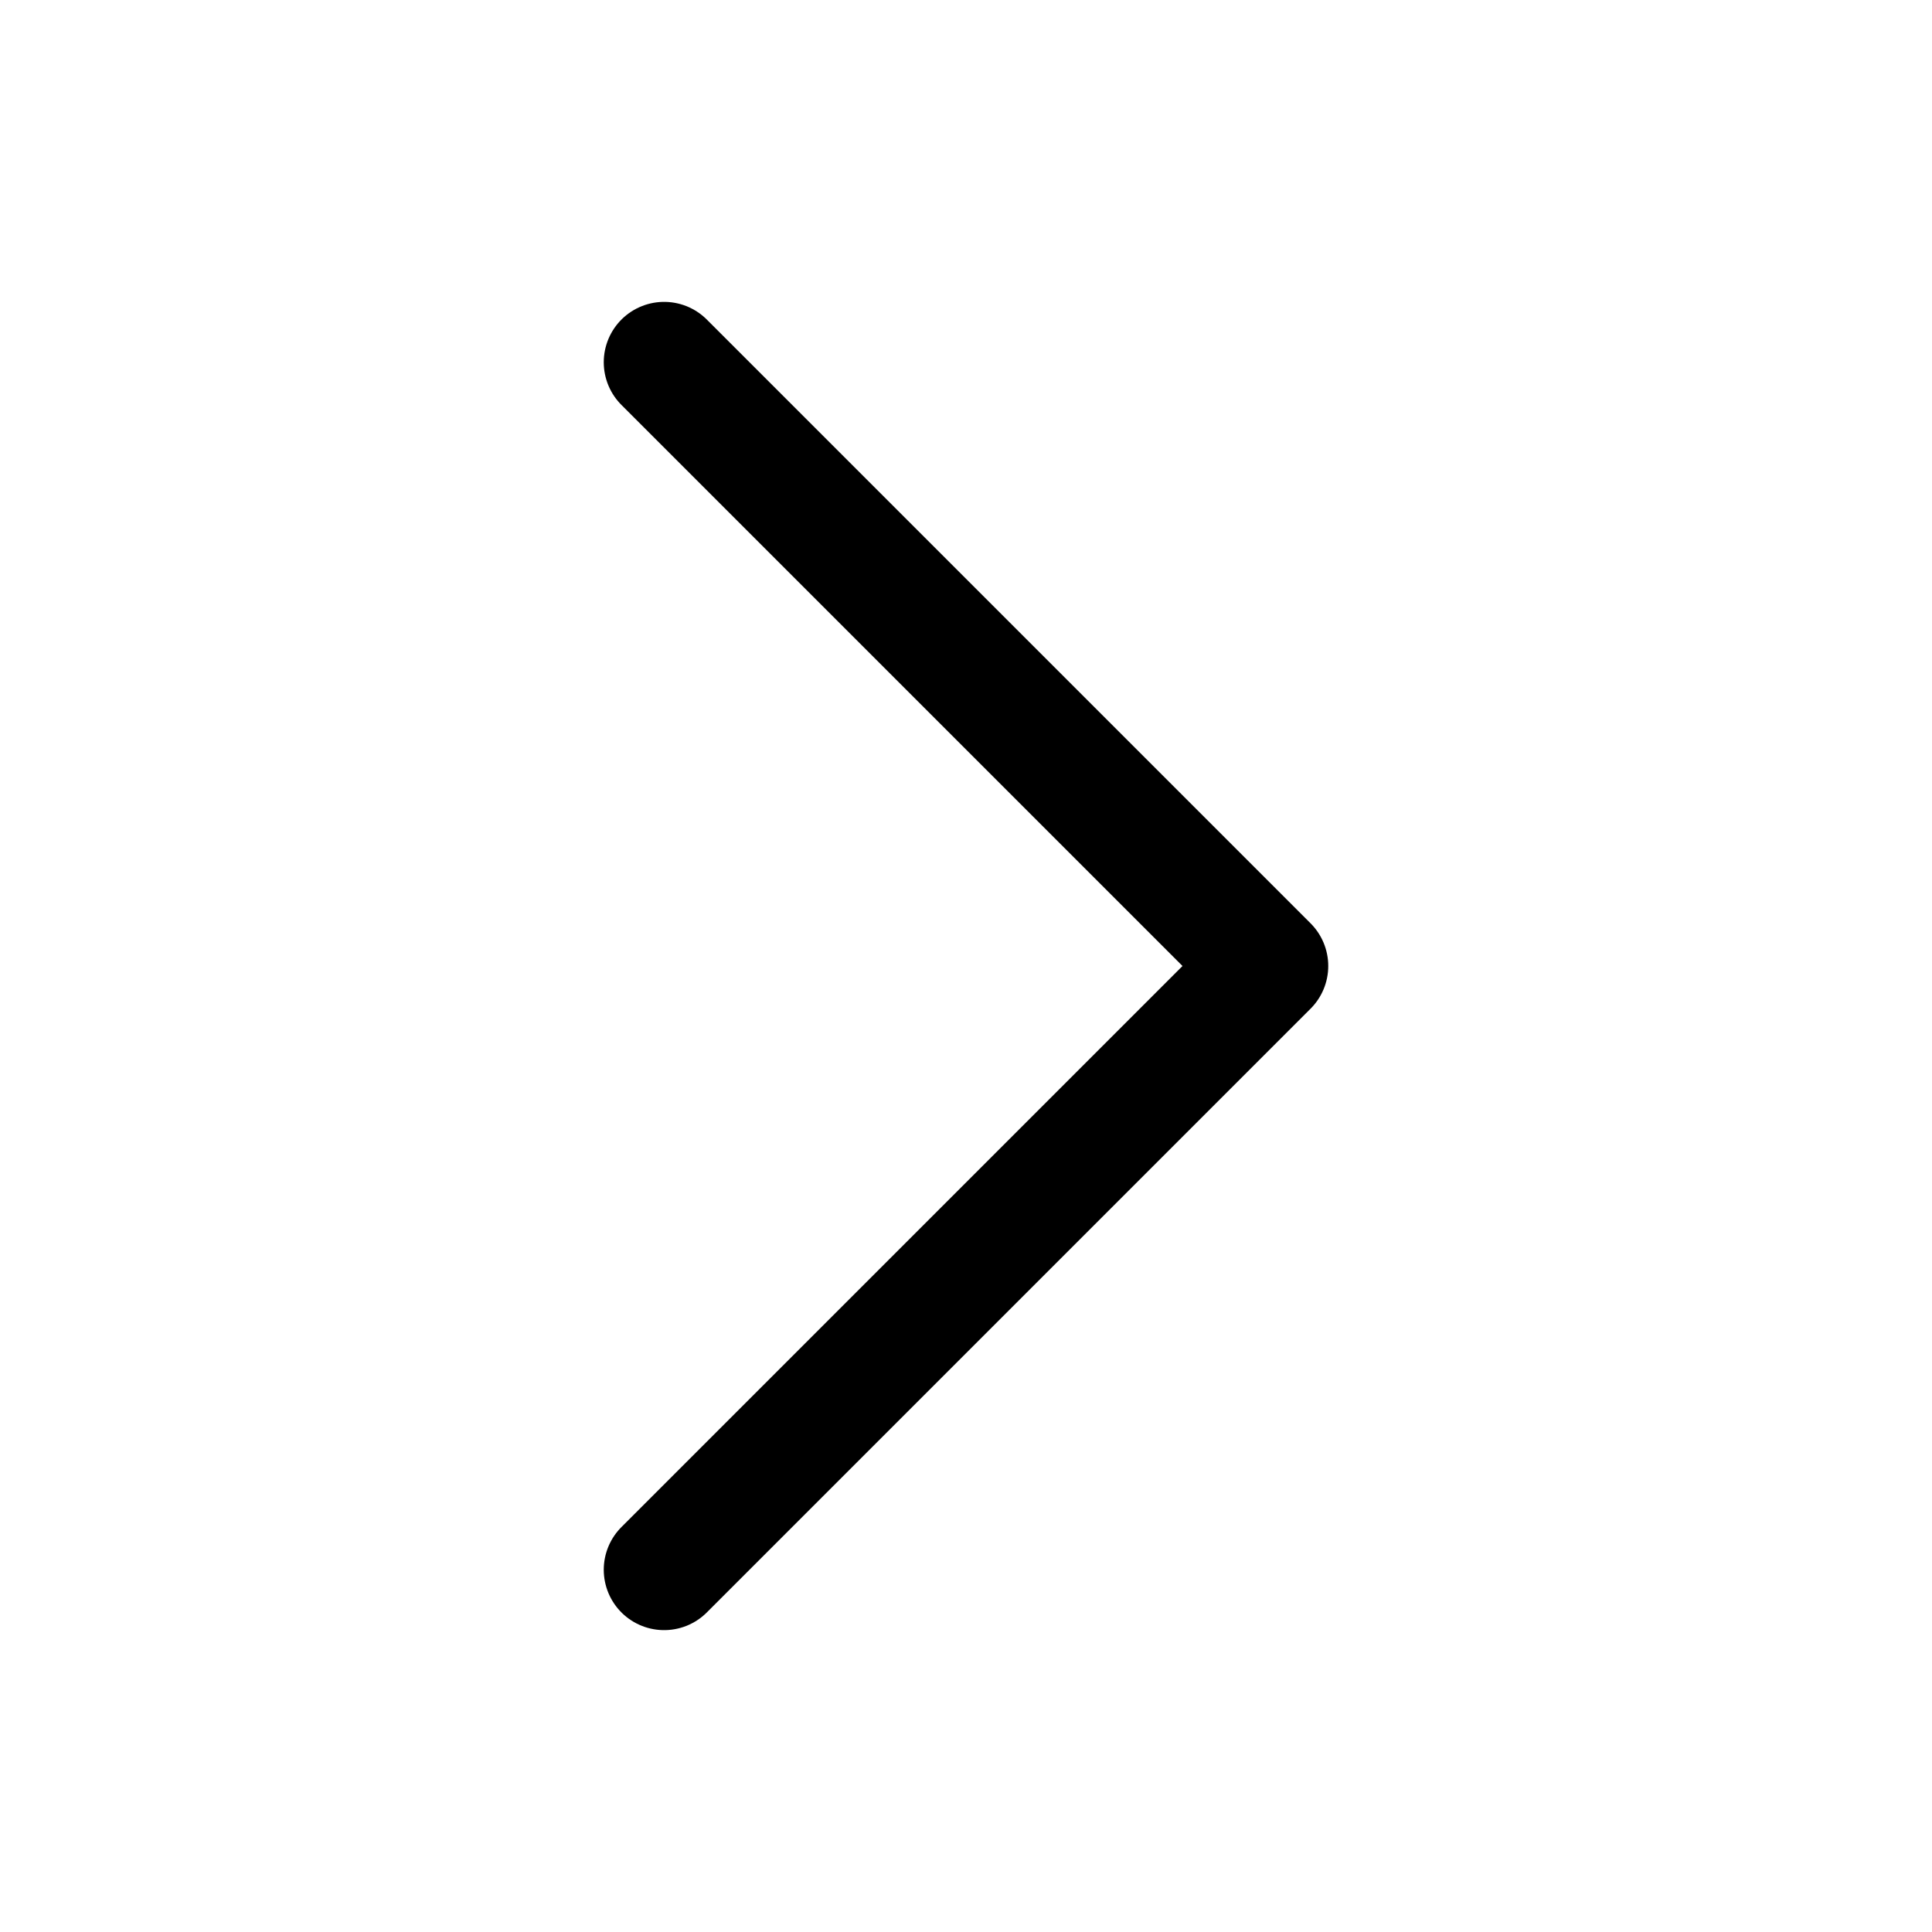
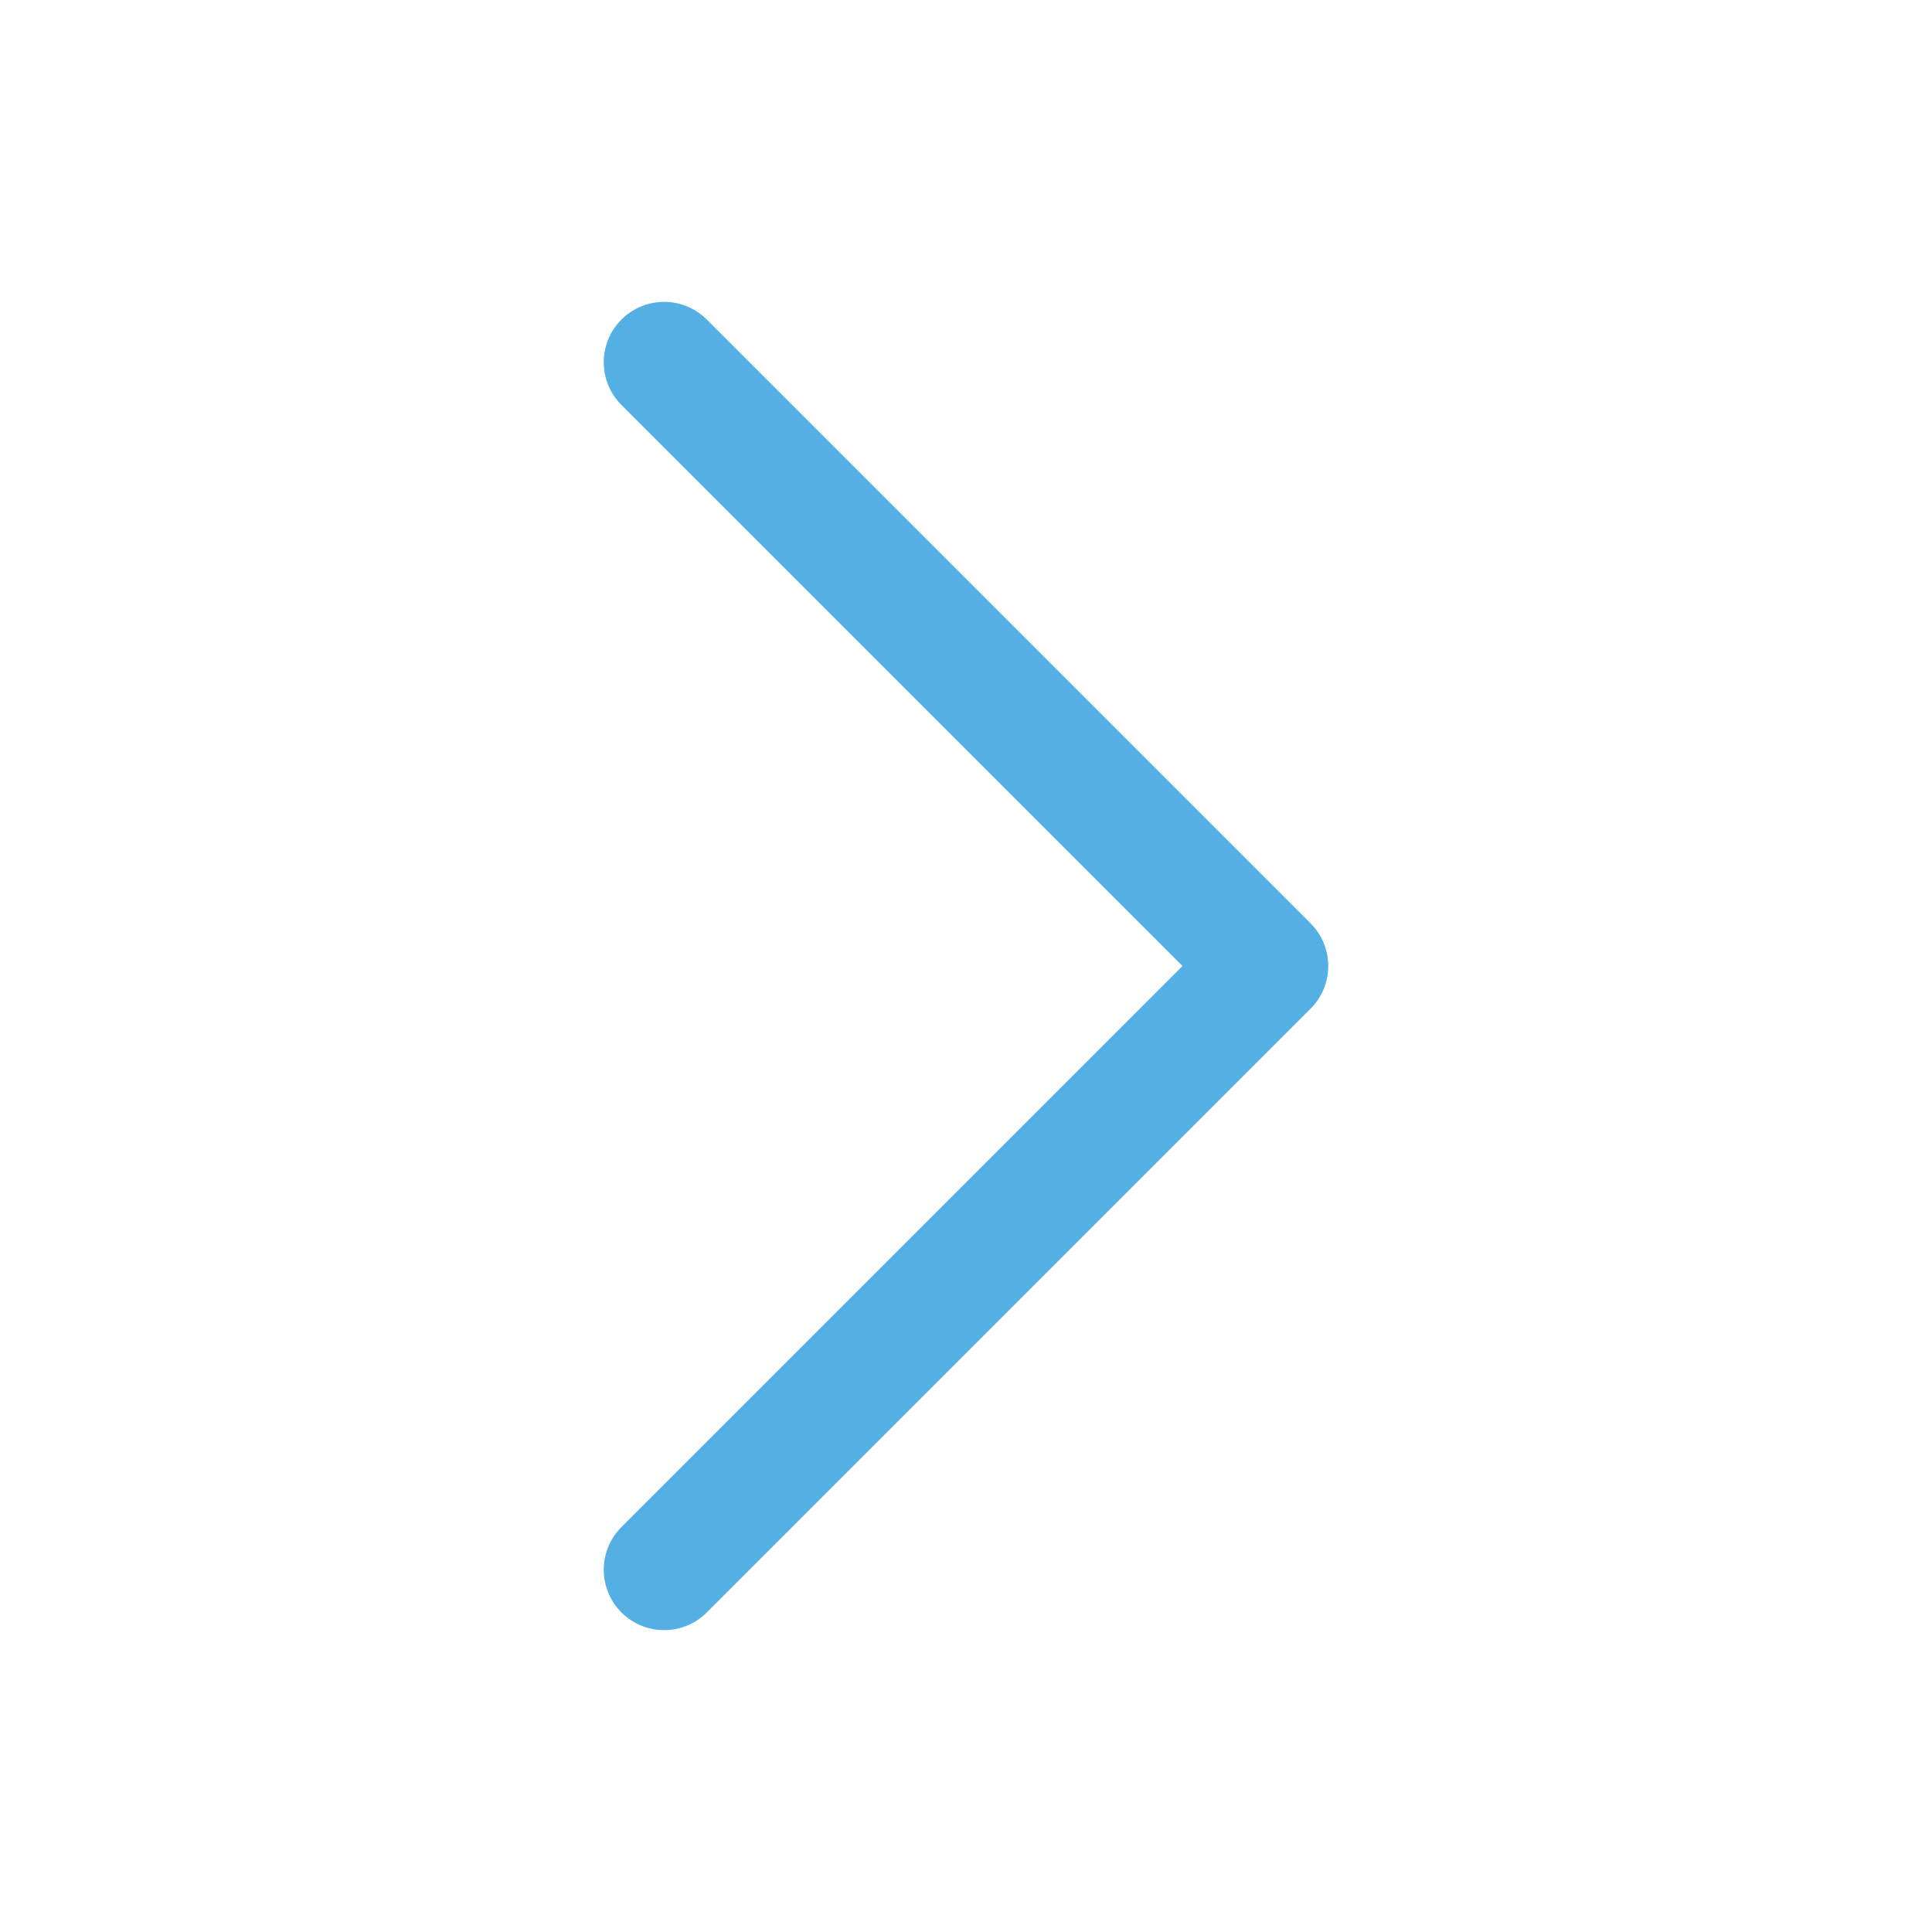
- <svg xmlns="http://www.w3.org/2000/svg" fill="none" viewBox="0 0 24 24" stroke-width="1.5" stroke="currentColor" class="size-6">
+ <svg xmlns="http://www.w3.org/2000/svg" fill="none" viewBox="0 0 24 24" stroke-width="1.5" stroke="#54afe4" class="size-1">
  <path stroke-linecap="round" stroke-linejoin="round" d="m8.25 4.5 7.5 7.5-7.5 7.5" />
</svg>
